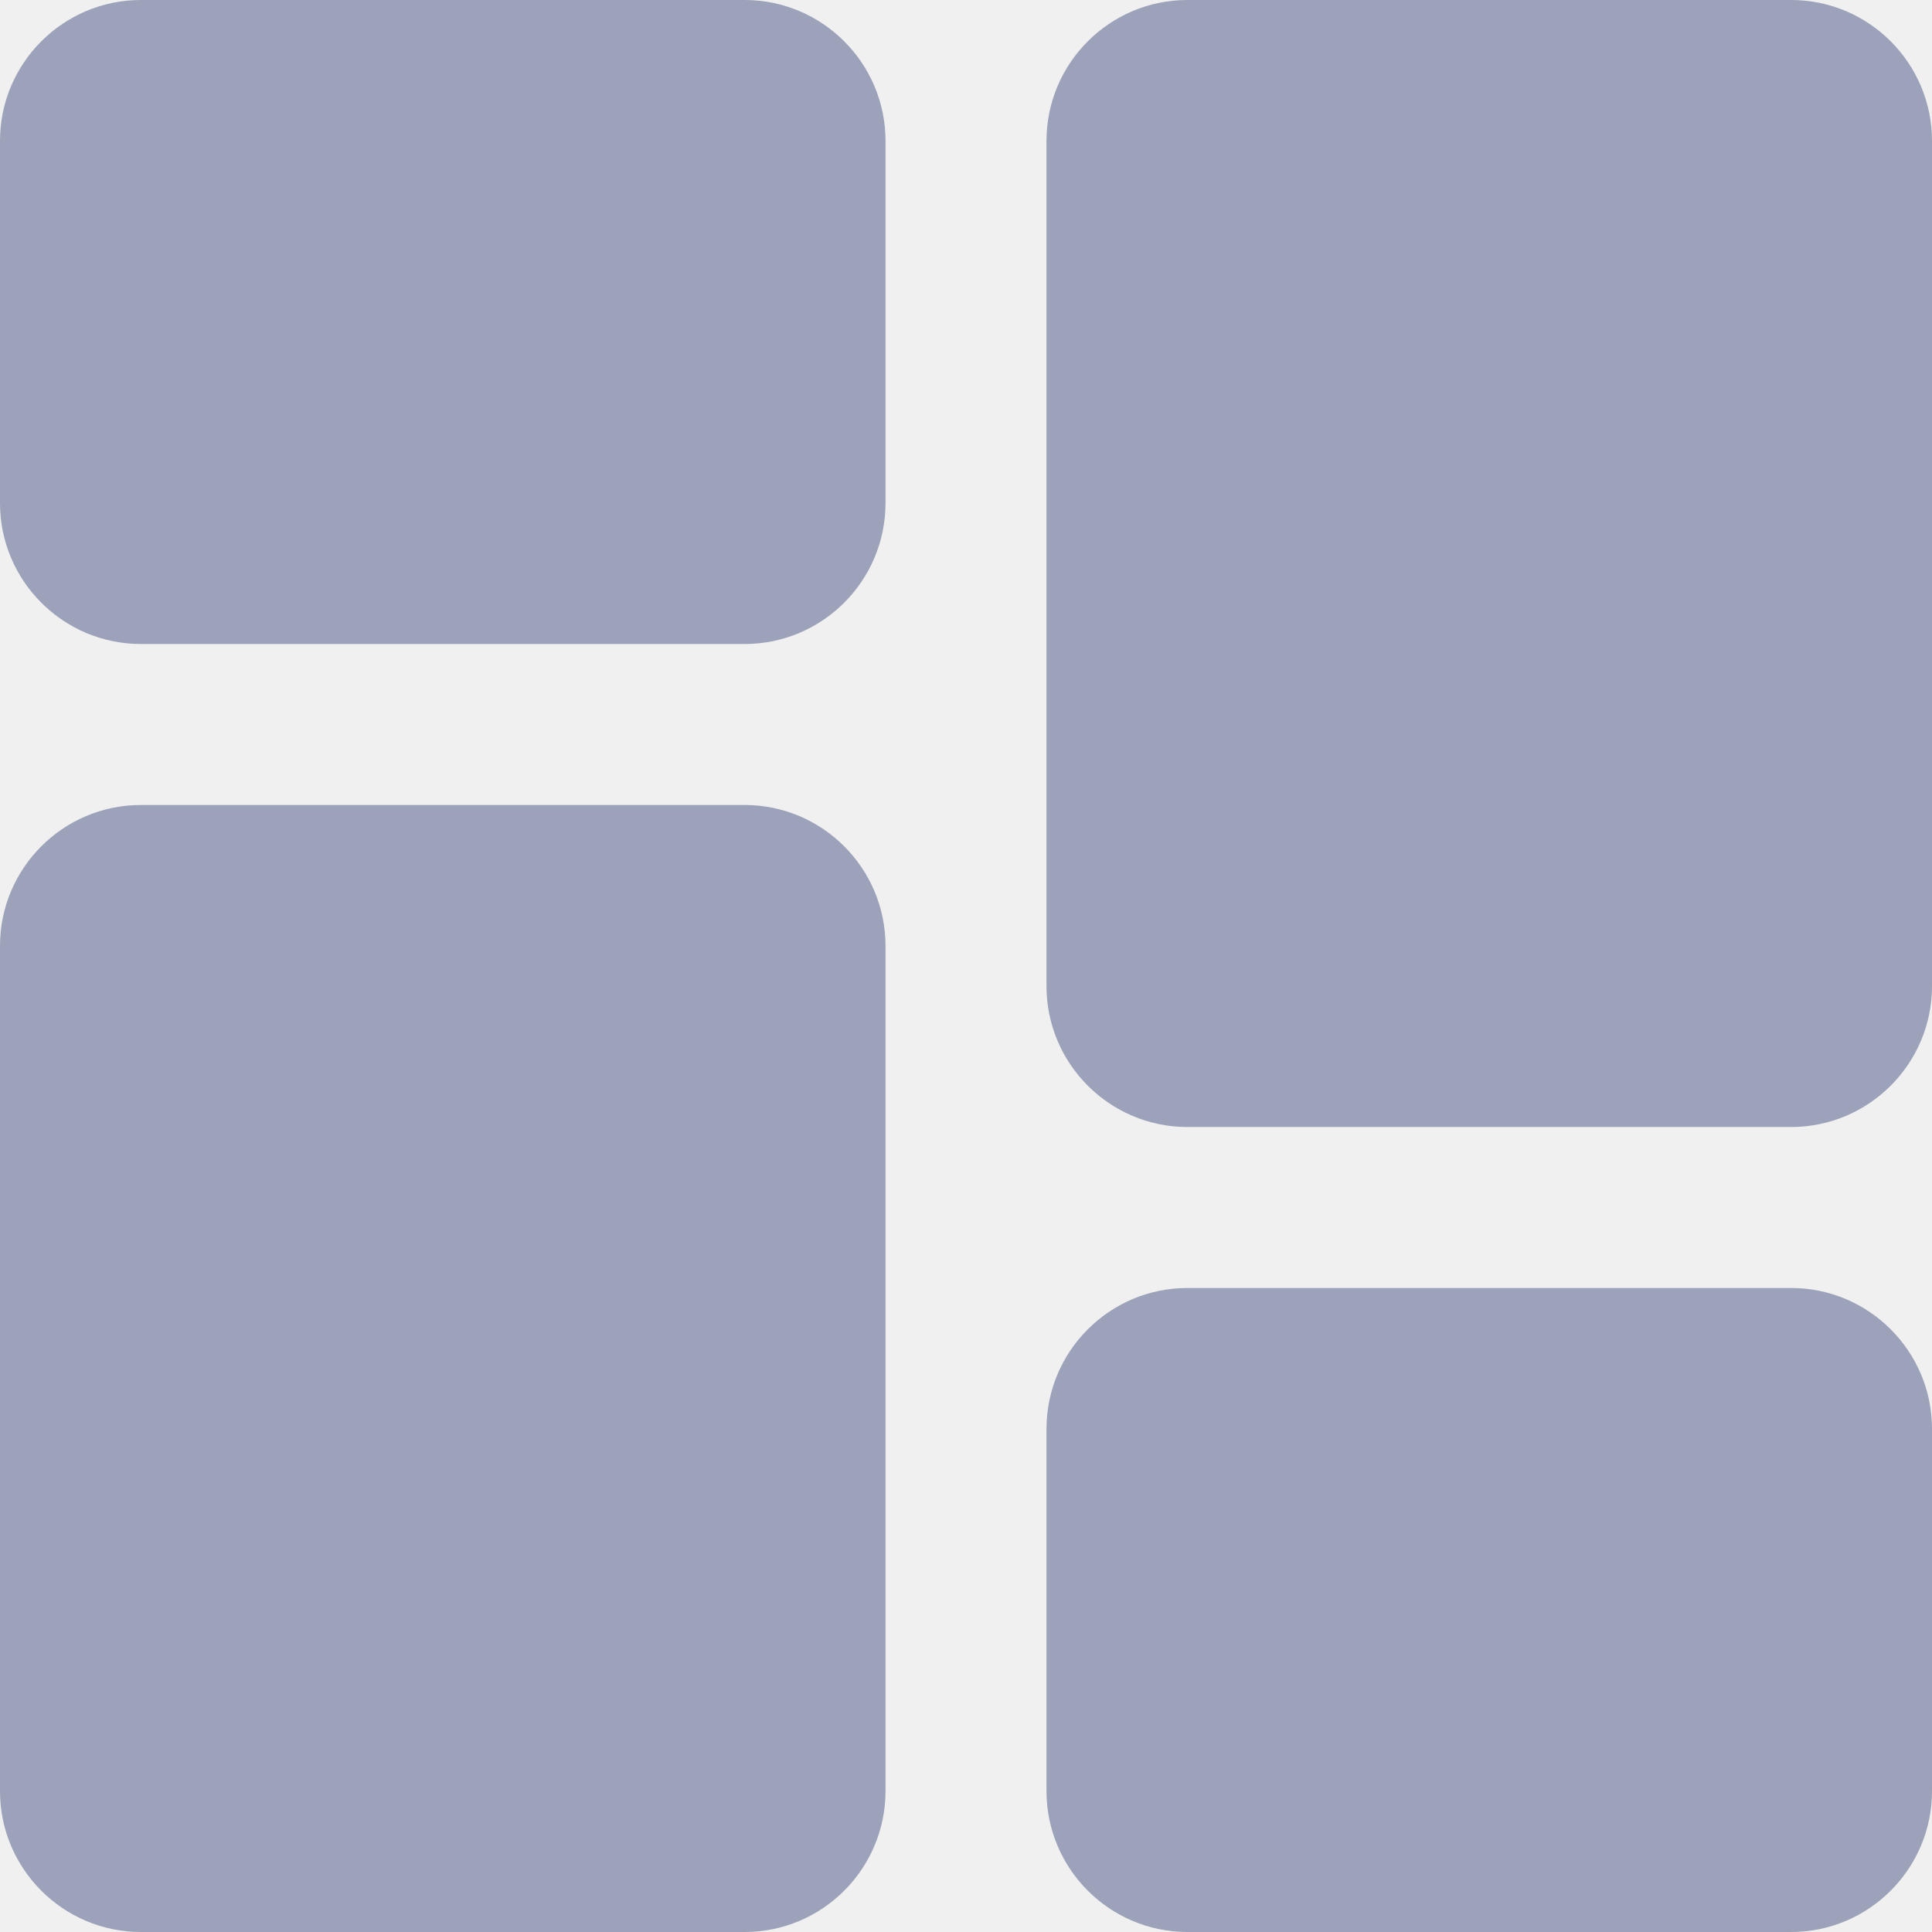
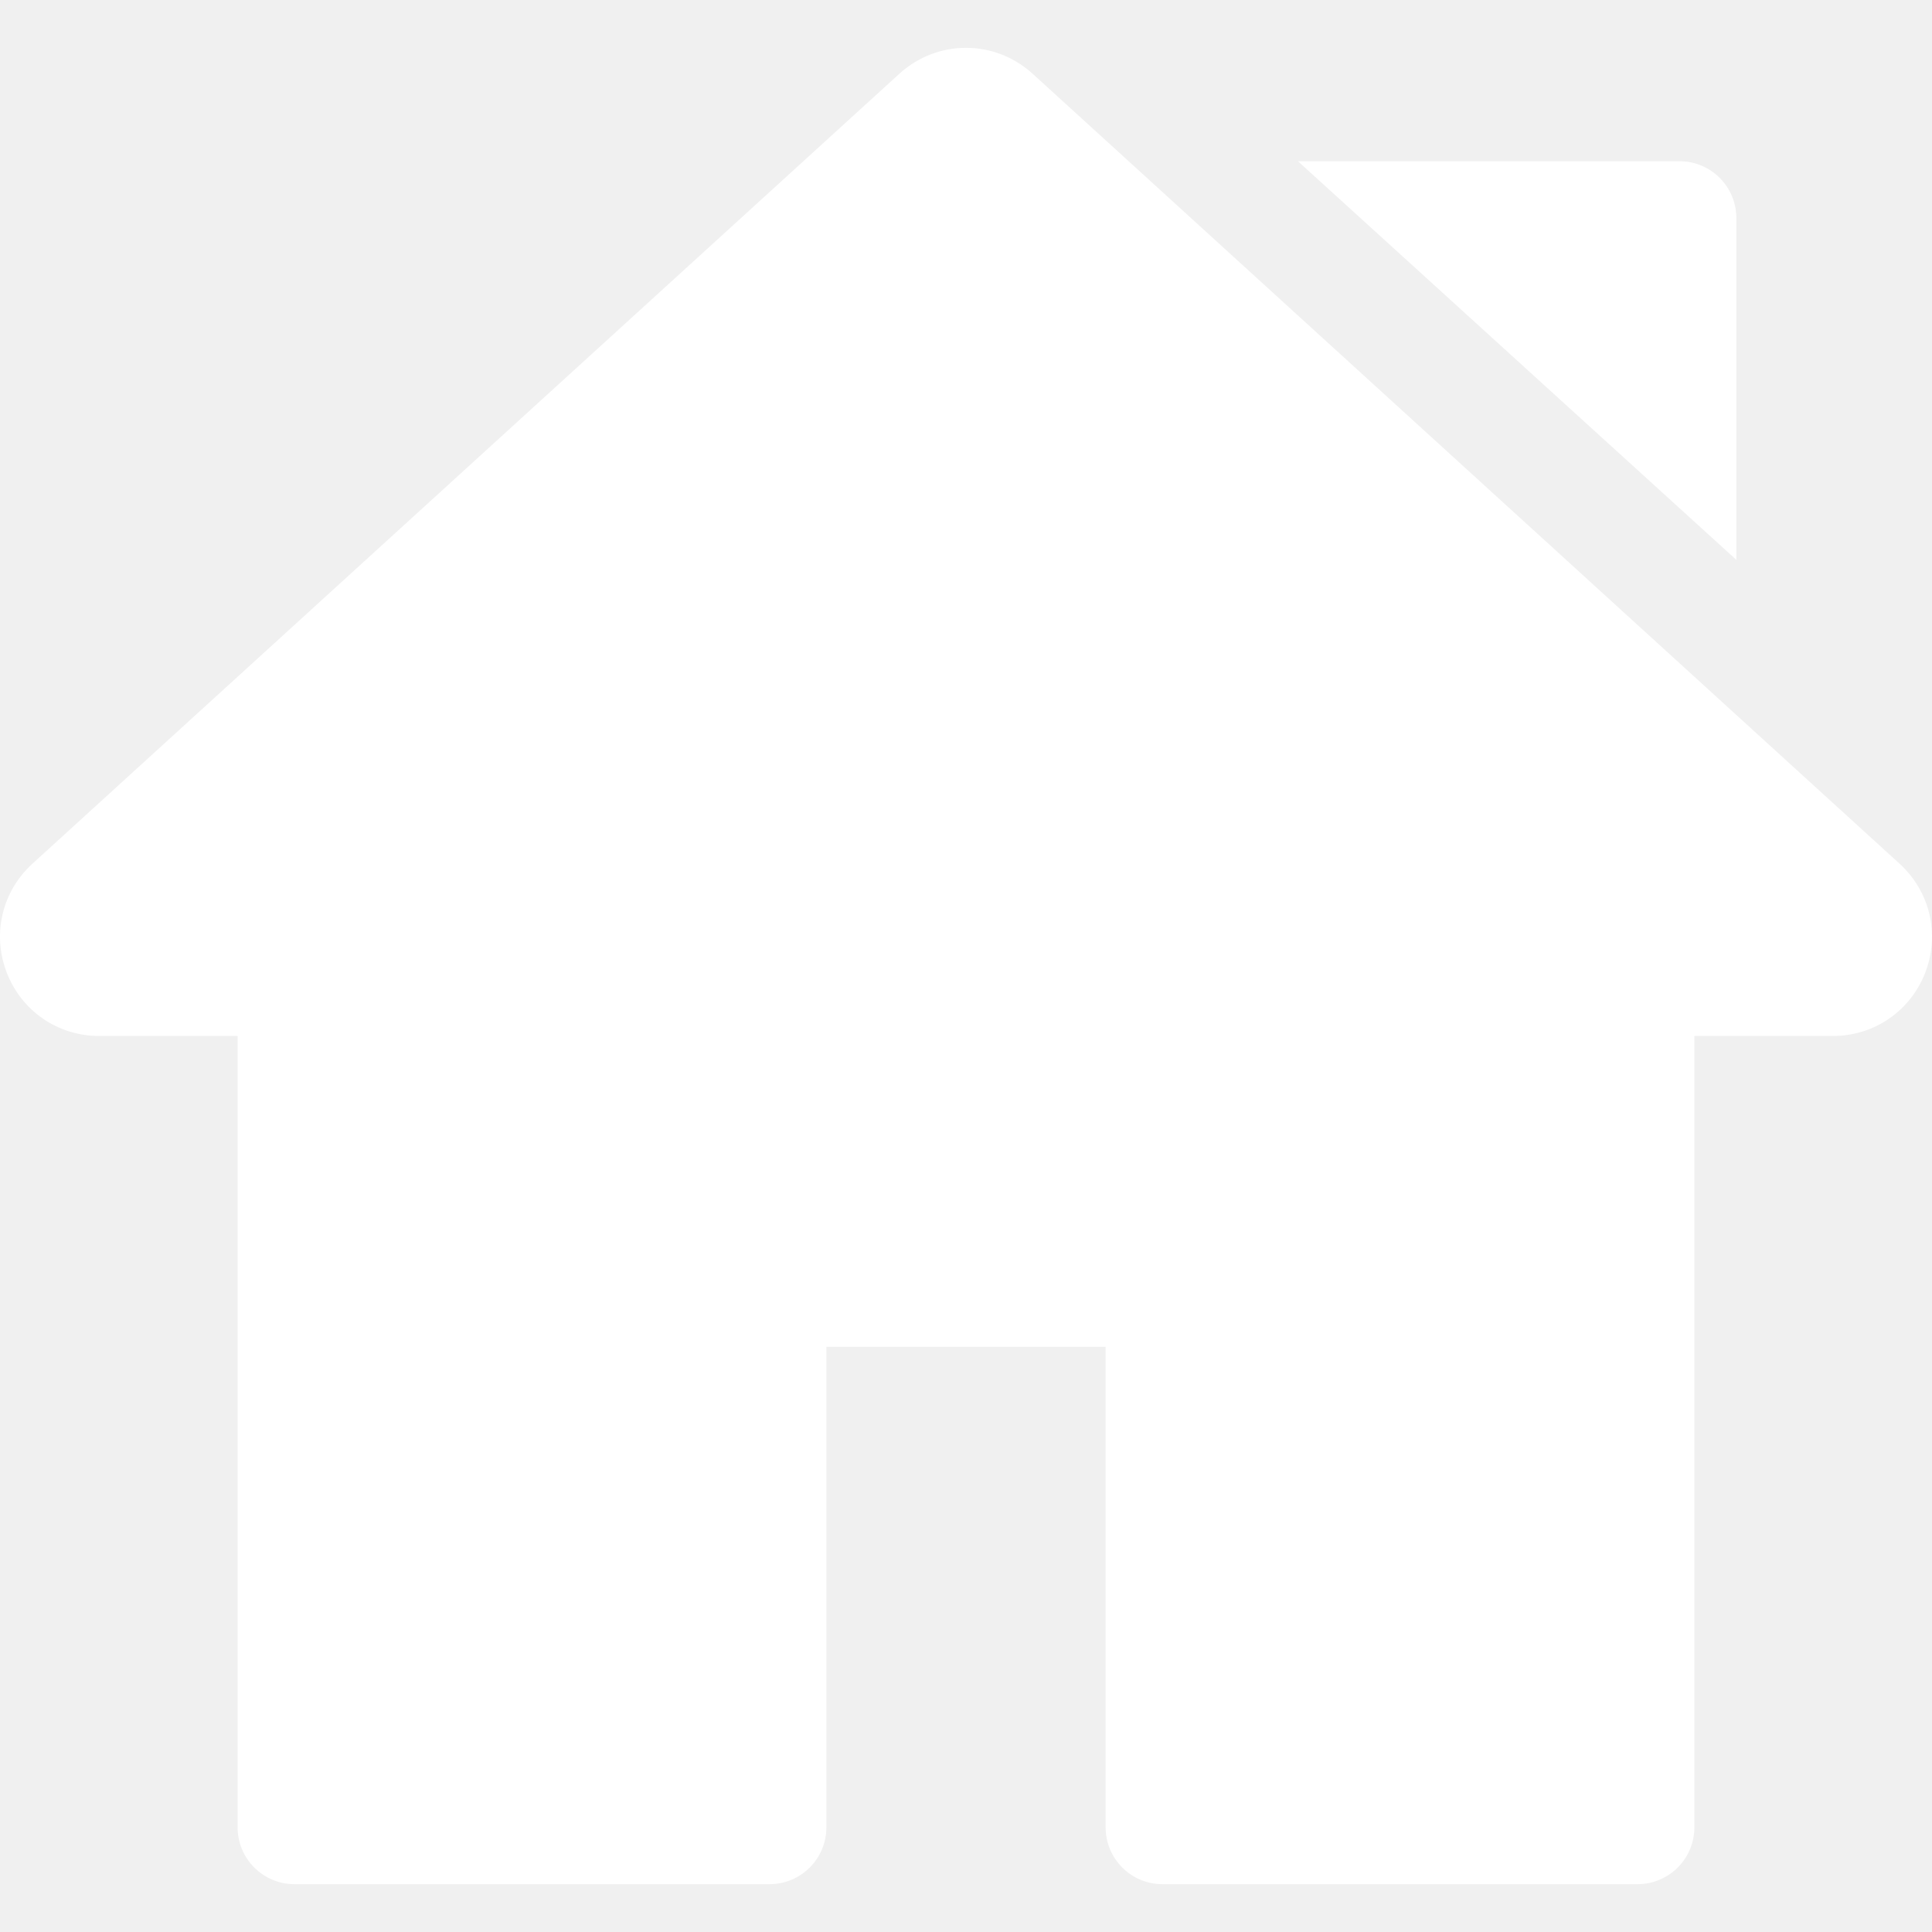
- <svg xmlns="http://www.w3.org/2000/svg" height="512px" viewBox="0 0 512 512" width="512px">
+ <svg xmlns="http://www.w3.org/2000/svg" version="1.1" id="Capa_1" x="0px" y="0px" viewBox="0 0 512.001 512.001" style="enable-background:new 0 0 512.001 512.001;" xml:space="preserve" width="512px" height="512px" class="">
  <g>
-     <path d="m197.332 0h-160c-20.586 0-37.332 16.746-37.332 37.332v96c0 20.59 16.746 37.336 37.332 37.336h160c20.59 0 37.336-16.746 37.336-37.336v-96c0-20.586-16.746-37.332-37.336-37.332zm0 0" data-original="#000000" class="active-path" data-old_color="#000000" fill="#9BA2B9" />
-     <path d="m197.332 213.332h-160c-20.586 0-37.332 16.746-37.332 37.336v224c0 20.586 16.746 37.332 37.332 37.332h160c20.59 0 37.336-16.746 37.336-37.332v-224c0-20.59-16.746-37.336-37.336-37.336zm0 0" data-original="#000000" class="active-path" data-old_color="#000000" fill="#9BA2B9" />
-     <path d="m474.668 341.332h-160c-20.59 0-37.336 16.746-37.336 37.336v96c0 20.586 16.746 37.332 37.336 37.332h160c20.586 0 37.332-16.746 37.332-37.332v-96c0-20.59-16.746-37.336-37.332-37.336zm0 0" data-original="#000000" class="active-path" data-old_color="#000000" fill="#9BA2B9" />
-     <path d="m474.668 0h-160c-20.59 0-37.336 16.746-37.336 37.332v224c0 20.59 16.746 37.336 37.336 37.336h160c20.586 0 37.332-16.746 37.332-37.336v-224c0-20.586-16.746-37.332-37.332-37.332zm0 0" data-original="#000000" class="active-path" data-old_color="#000000" fill="#9BA2B9" />
+     <g>
+       <g>
+         <path d="M503.402,228.885L273.684,19.567c-10.083-9.189-25.288-9.188-35.367-0.001L8.598,228.886    c-8.077,7.36-10.745,18.7-6.799,28.889c3.947,10.189,13.557,16.772,24.484,16.772h36.69v209.721    c0,8.315,6.742,15.057,15.057,15.057h125.914c8.315,0,15.057-6.741,15.057-15.057V356.932h74.002v127.337    c0,8.315,6.742,15.057,15.057,15.057h125.908c8.315,0,15.057-6.741,15.057-15.057V274.547h36.697    c10.926,0,20.537-6.584,24.484-16.772C514.147,247.585,511.479,236.246,503.402,228.885z" data-original="#000000" class="active-path" data-old_color="#000000" fill="#FFFFFF" />
+       </g>
+     </g>
+     <g>
+       <g>
+         <path d="M445.092,42.73H343.973l116.176,105.636v-90.58C460.149,49.471,453.408,42.73,445.092,42.73z" data-original="#000000" class="active-path" data-old_color="#000000" fill="#FFFFFF" />
+       </g>
+     </g>
  </g>
</svg>
